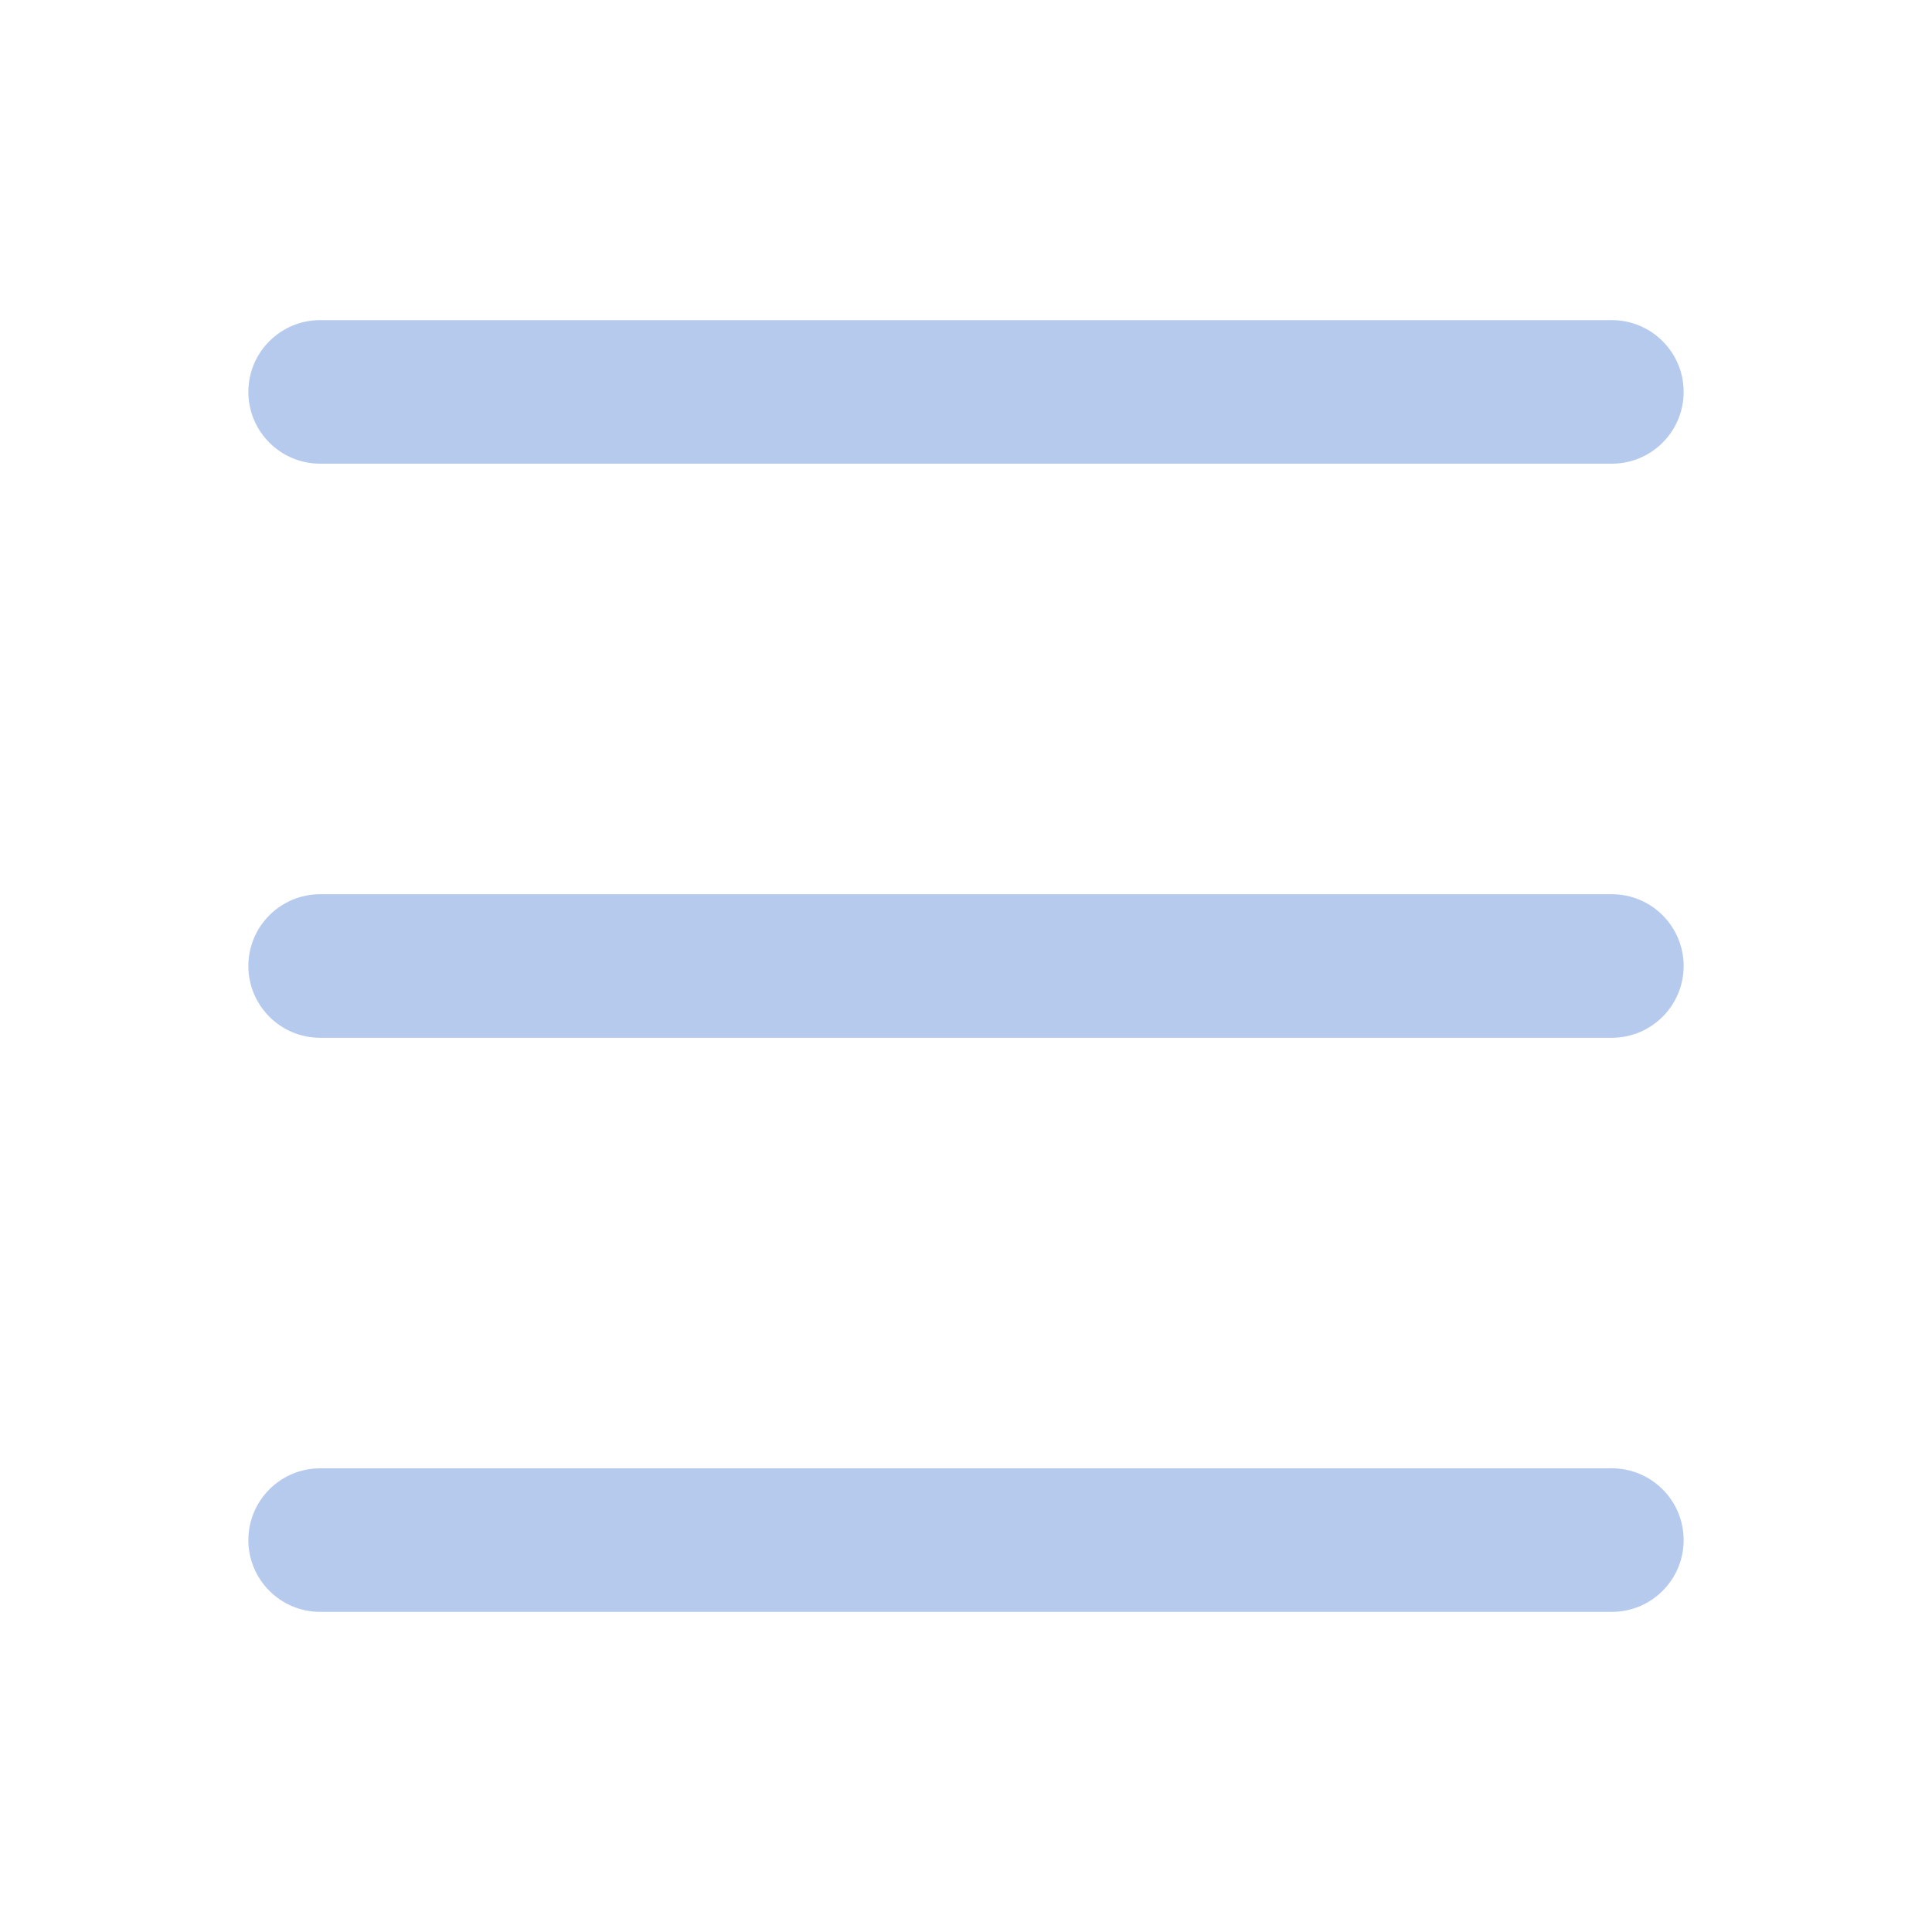
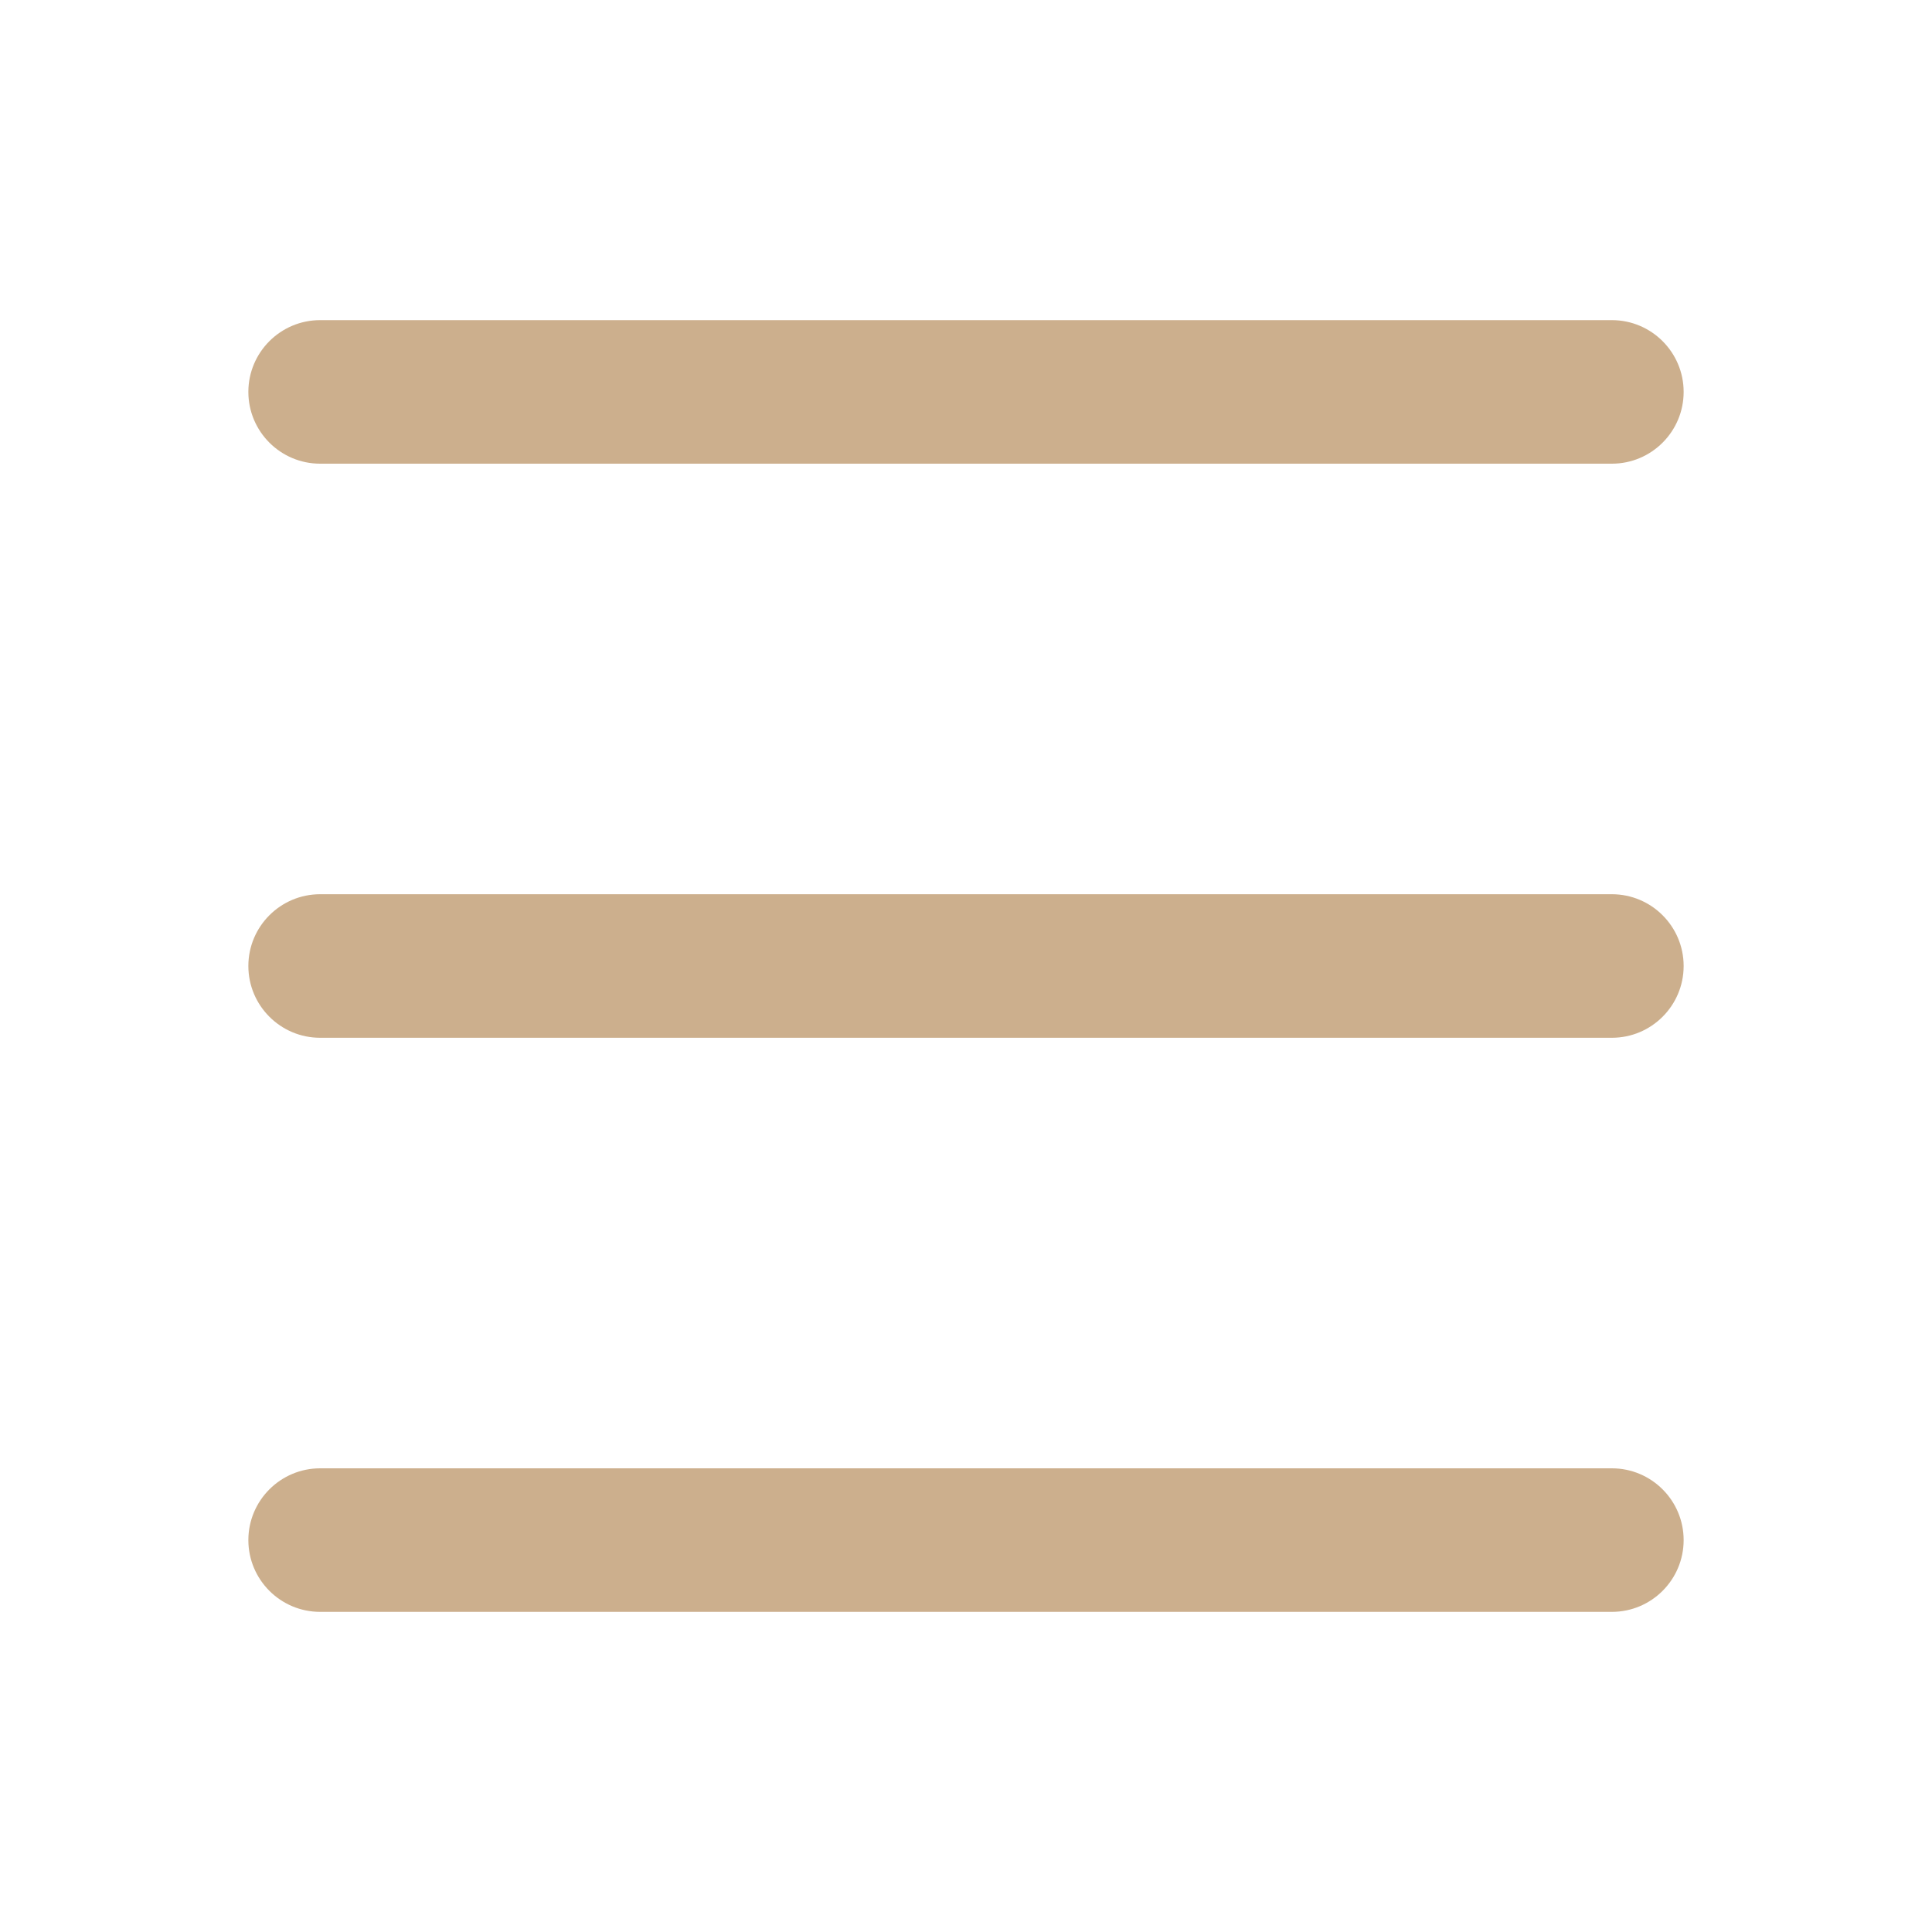
<svg xmlns="http://www.w3.org/2000/svg" class="svg-icon" viewBox="0 0 20 20">
-   <path fill="rgb(182, 202, 238)" d="M3.314,4.8h13.372c0.41,0,0.743-0.333,0.743-0.743c0-0.41-0.333-0.743-0.743-0.743H3.314         c-0.41,0-0.743,0.333-0.743,0.743C2.571,4.467,2.904,4.8,3.314,4.8z M16.686,15.2H3.314c-0.41,0-0.743,0.333-0.743,0.743         s0.333,0.743,0.743,0.743h13.372c0.41,0,0.743-0.333,0.743-0.743S17.096,15.2,16.686,15.2z M16.686,9.257H3.314         c-0.41,0-0.743,0.333-0.743,0.743s0.333,0.743,0.743,0.743h13.372c0.41,0,0.743-0.333,0.743-0.743S17.096,9.257,16.686,9.257z" />
+   <path fill="rgb(204, 175, 141)" d="M3.314,4.8h13.372c0.41,0,0.743-0.333,0.743-0.743c0-0.41-0.333-0.743-0.743-0.743H3.314         c-0.41,0-0.743,0.333-0.743,0.743C2.571,4.467,2.904,4.8,3.314,4.8z M16.686,15.2H3.314c-0.41,0-0.743,0.333-0.743,0.743         s0.333,0.743,0.743,0.743h13.372c0.41,0,0.743-0.333,0.743-0.743S17.096,15.2,16.686,15.2z M16.686,9.257H3.314         c-0.41,0-0.743,0.333-0.743,0.743s0.333,0.743,0.743,0.743h13.372c0.41,0,0.743-0.333,0.743-0.743S17.096,9.257,16.686,9.257z" />
</svg>
